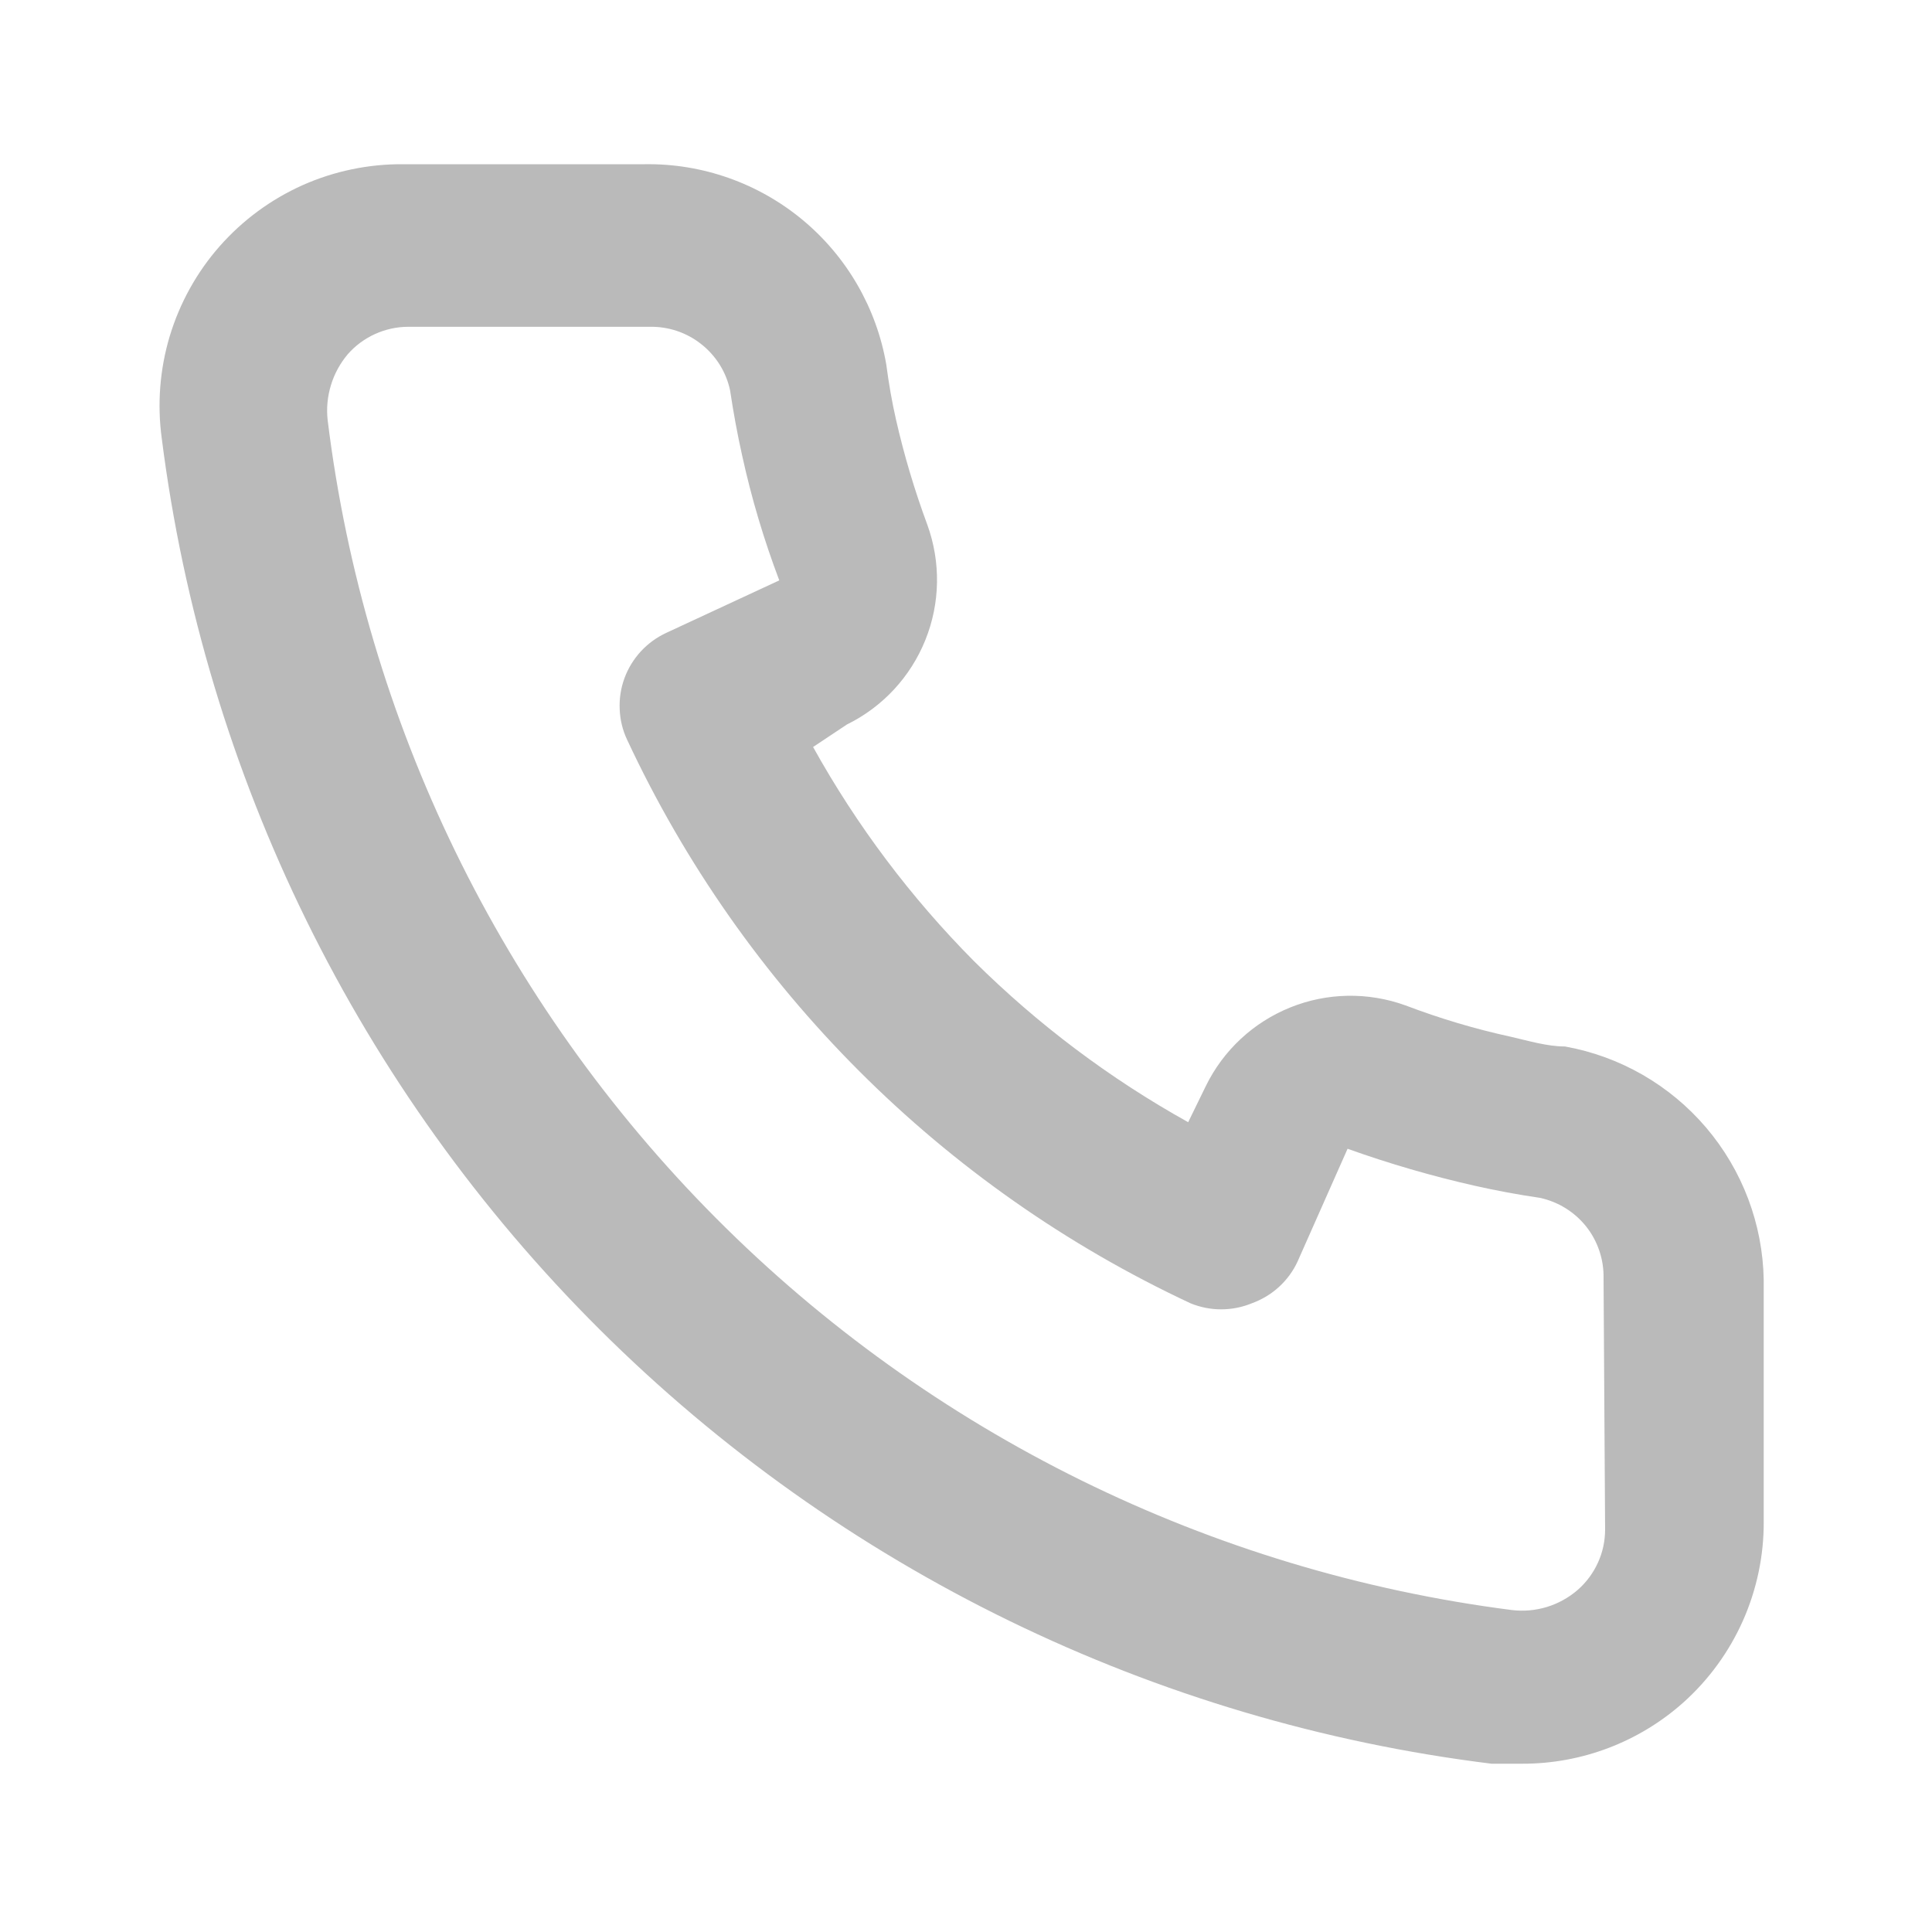
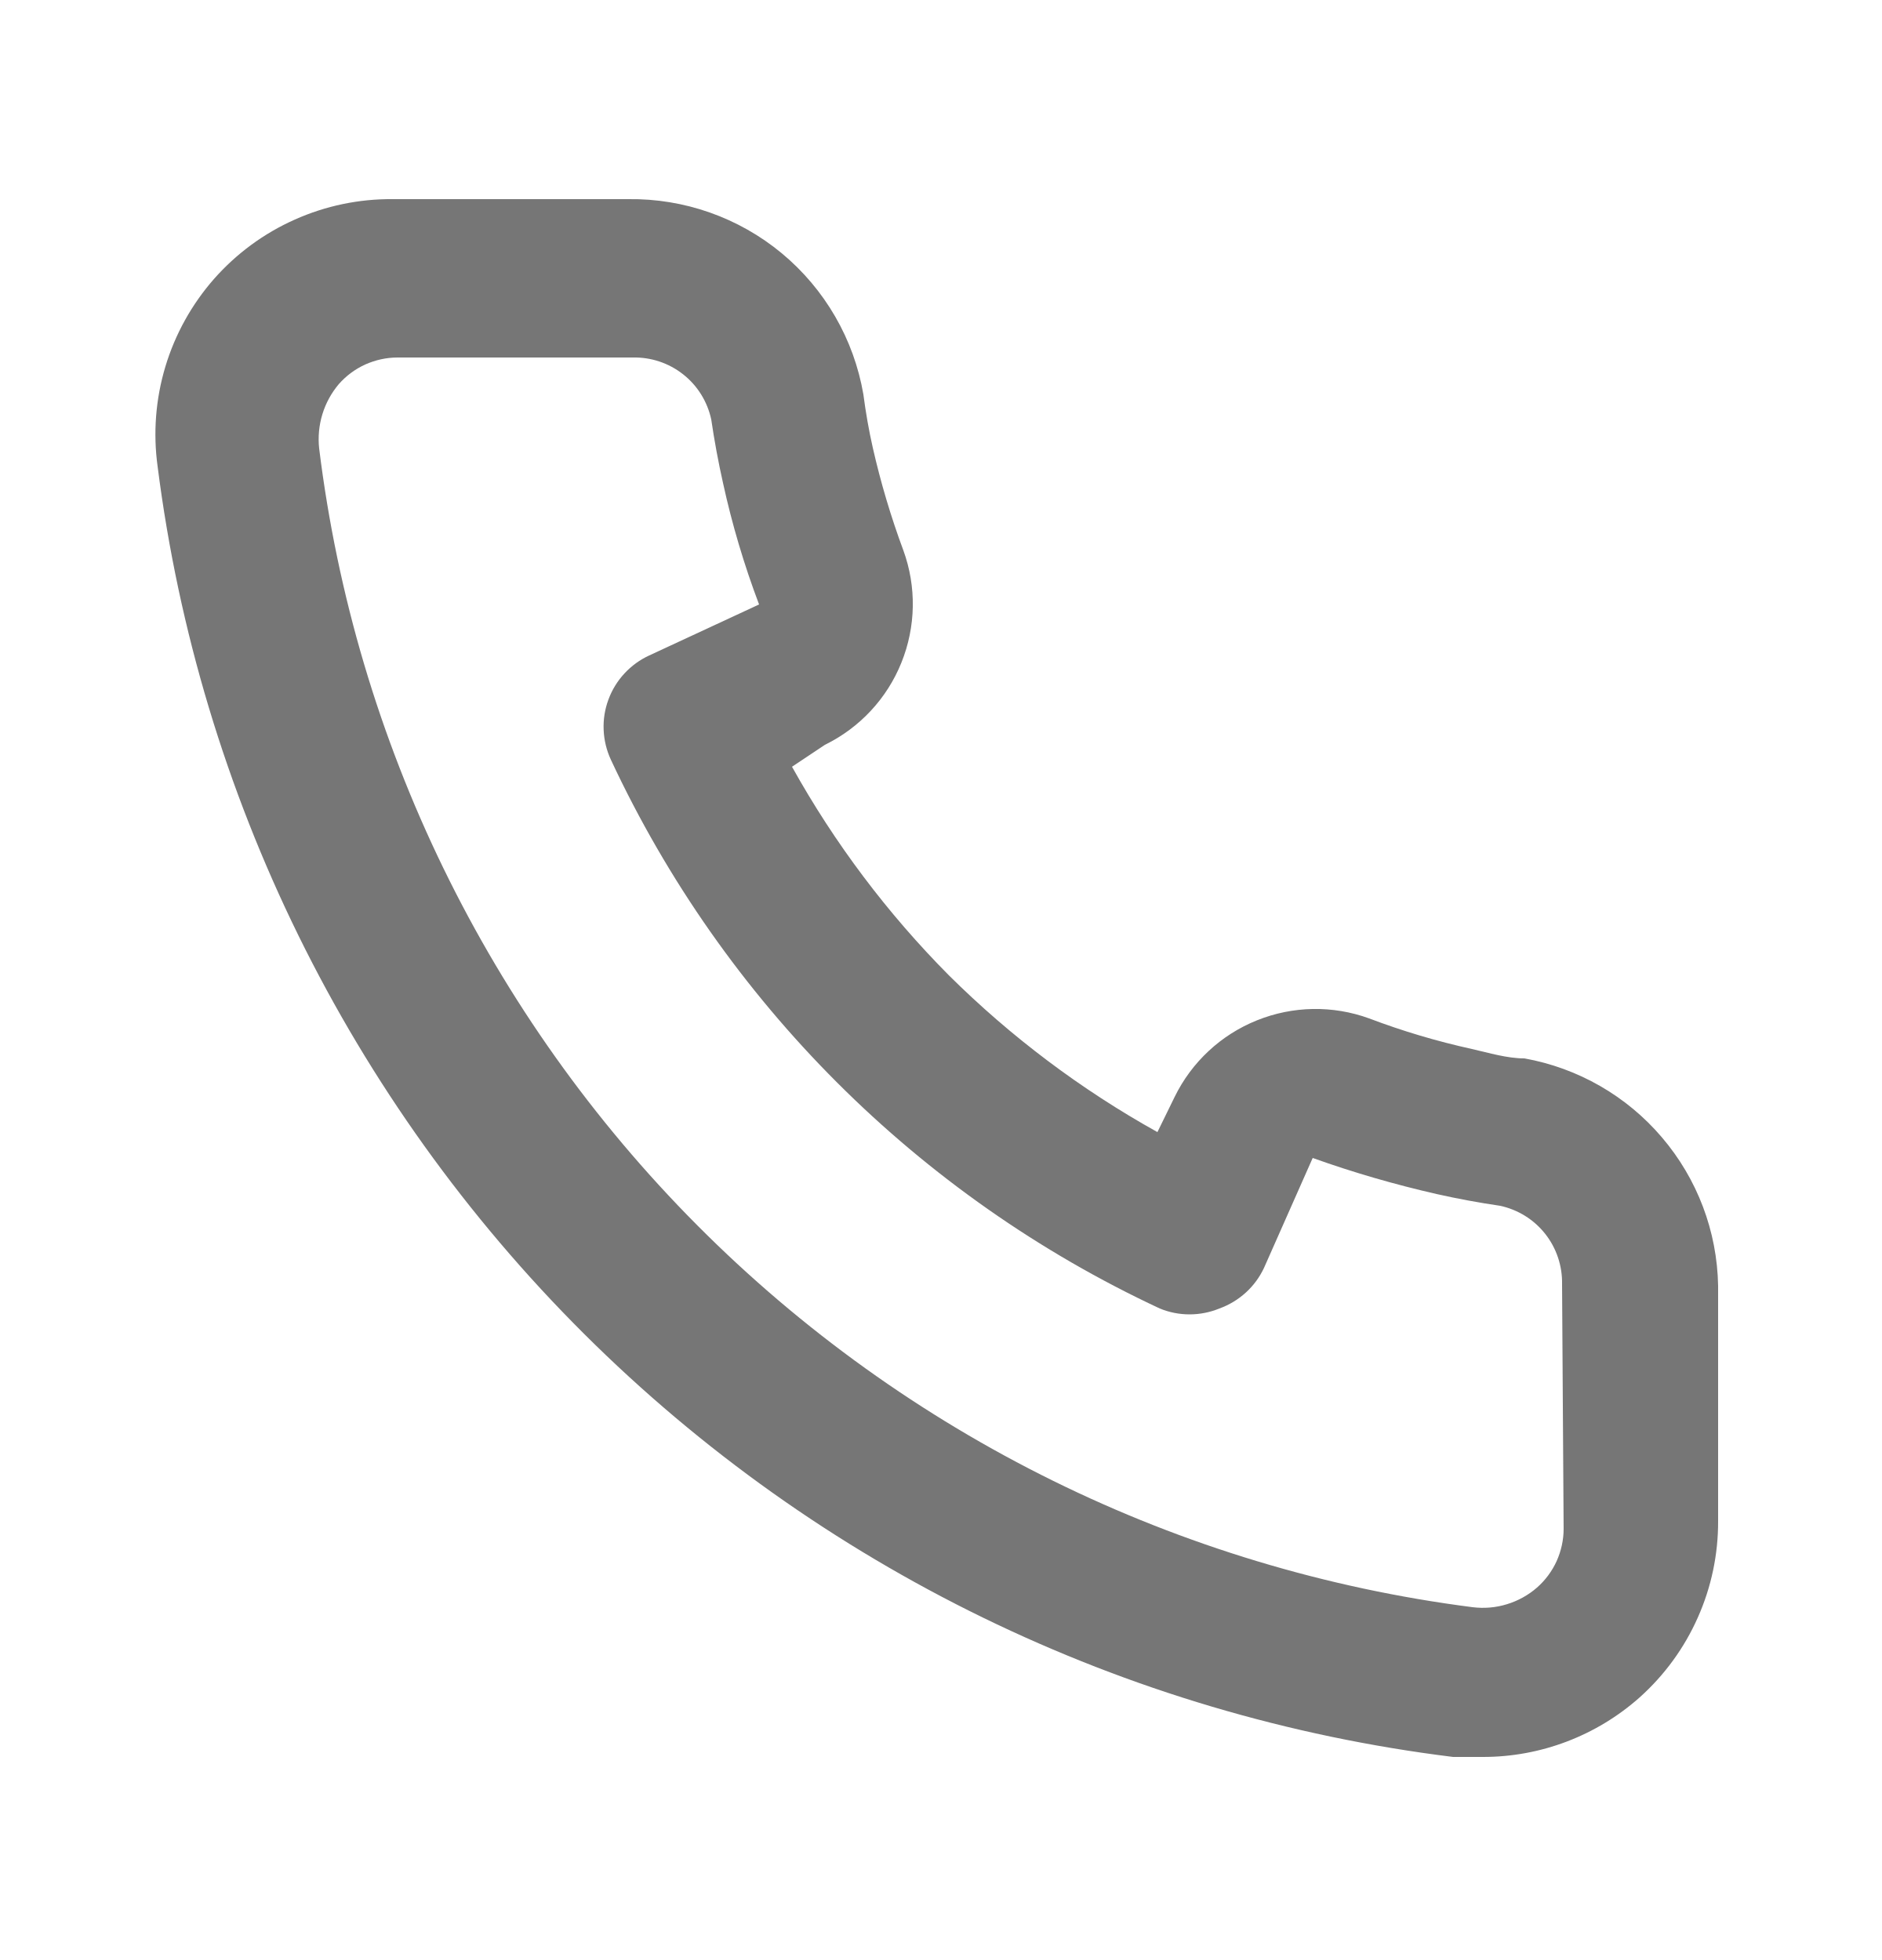
- <svg xmlns="http://www.w3.org/2000/svg" width="20" height="20" viewBox="0 0 20 20" fill="none">
-   <path d="M16.2 10.833C16.017 10.833 15.825 10.775 15.642 10.733C15.27 10.652 14.905 10.543 14.55 10.408C14.163 10.268 13.738 10.275 13.357 10.429C12.975 10.583 12.664 10.872 12.483 11.242L12.3 11.617C11.488 11.165 10.742 10.604 10.083 9.95C9.429 9.291 8.868 8.545 8.417 7.733L8.767 7.5C9.136 7.319 9.425 7.008 9.579 6.626C9.733 6.245 9.74 5.82 9.6 5.433C9.468 5.077 9.359 4.712 9.275 4.342C9.233 4.158 9.2 3.967 9.175 3.775C9.074 3.188 8.766 2.656 8.308 2.276C7.85 1.896 7.27 1.691 6.675 1.7H4.175C3.816 1.697 3.46 1.771 3.132 1.917C2.804 2.064 2.512 2.279 2.274 2.549C2.037 2.818 1.861 3.136 1.757 3.48C1.654 3.824 1.626 4.186 1.675 4.542C2.119 8.033 3.713 11.277 6.206 13.761C8.699 16.244 11.949 17.827 15.441 18.258H15.758C16.373 18.259 16.966 18.034 17.425 17.625C17.689 17.389 17.899 17.1 18.043 16.777C18.186 16.454 18.26 16.104 18.258 15.75V13.25C18.248 12.671 18.037 12.114 17.662 11.673C17.286 11.232 16.77 10.935 16.2 10.833ZM16.616 15.833C16.616 15.952 16.591 16.069 16.542 16.176C16.493 16.284 16.422 16.38 16.333 16.458C16.24 16.539 16.131 16.599 16.014 16.635C15.896 16.671 15.772 16.682 15.65 16.667C12.529 16.267 9.63 14.839 7.41 12.608C5.191 10.378 3.777 7.473 3.392 4.35C3.378 4.228 3.39 4.104 3.426 3.987C3.461 3.87 3.521 3.761 3.6 3.667C3.678 3.578 3.774 3.507 3.882 3.458C3.99 3.409 4.107 3.383 4.225 3.383H6.725C6.919 3.379 7.108 3.442 7.26 3.563C7.412 3.683 7.518 3.852 7.558 4.042C7.592 4.269 7.633 4.494 7.683 4.717C7.779 5.156 7.908 5.588 8.067 6.008L6.9 6.55C6.8 6.596 6.71 6.661 6.636 6.741C6.561 6.822 6.503 6.916 6.465 7.019C6.427 7.122 6.41 7.232 6.415 7.341C6.419 7.451 6.445 7.559 6.492 7.658C7.691 10.227 9.756 12.292 12.325 13.492C12.528 13.575 12.755 13.575 12.958 13.492C13.062 13.454 13.158 13.397 13.239 13.323C13.321 13.248 13.387 13.158 13.433 13.058L13.95 11.892C14.381 12.046 14.82 12.174 15.267 12.275C15.489 12.325 15.714 12.367 15.941 12.4C16.131 12.441 16.3 12.546 16.421 12.698C16.541 12.85 16.604 13.04 16.6 13.233L16.616 15.833Z" fill="#BABABA" />
+ <svg xmlns="http://www.w3.org/2000/svg" width="24" height="25" viewBox="0 0 24 25" fill="none">
+   <path d="M19.44 13.5C19.22 13.5 18.99 13.43 18.77 13.38C18.325 13.282 17.887 13.152 17.46 12.99C16.996 12.821 16.486 12.83 16.028 13.015C15.57 13.199 15.197 13.547 14.98 13.99L14.76 14.44C13.786 13.898 12.891 13.225 12.1 12.44C11.315 11.649 10.642 10.754 10.1 9.78L10.52 9.5C10.963 9.283 11.311 8.91 11.495 8.452C11.68 7.994 11.689 7.484 11.52 7.02C11.361 6.592 11.231 6.155 11.13 5.71C11.08 5.49 11.04 5.26 11.01 5.03C10.889 4.326 10.52 3.688 9.97 3.231C9.42 2.775 8.725 2.53 8.01 2.54H5.01C4.579 2.536 4.152 2.625 3.759 2.801C3.365 2.976 3.014 3.235 2.729 3.558C2.445 3.882 2.233 4.263 2.109 4.676C1.985 5.088 1.951 5.523 2.01 5.95C2.543 10.139 4.456 14.032 7.448 17.013C10.439 19.993 14.339 21.892 18.53 22.41H18.91C19.647 22.411 20.359 22.14 20.91 21.65C21.226 21.367 21.479 21.02 21.651 20.632C21.824 20.244 21.912 19.824 21.91 19.4V16.4C21.898 15.705 21.645 15.037 21.194 14.508C20.744 13.979 20.124 13.623 19.44 13.5V13.5ZM19.94 19.5C19.94 19.642 19.909 19.782 19.851 19.912C19.792 20.041 19.707 20.156 19.6 20.25C19.489 20.347 19.358 20.419 19.217 20.462C19.075 20.506 18.927 20.518 18.78 20.5C15.035 20.02 11.556 18.306 8.893 15.63C6.229 12.954 4.532 9.467 4.07 5.72C4.054 5.574 4.068 5.425 4.111 5.284C4.154 5.143 4.225 5.013 4.32 4.9C4.414 4.793 4.529 4.708 4.658 4.649C4.788 4.591 4.928 4.56 5.07 4.56H8.07C8.303 4.555 8.53 4.631 8.712 4.775C8.895 4.919 9.021 5.123 9.07 5.35C9.11 5.623 9.16 5.893 9.22 6.16C9.335 6.687 9.489 7.205 9.68 7.71L8.28 8.36C8.16 8.415 8.053 8.493 7.963 8.59C7.874 8.686 7.804 8.8 7.759 8.923C7.713 9.047 7.692 9.178 7.698 9.31C7.703 9.441 7.735 9.571 7.79 9.69C9.229 12.773 11.707 15.251 14.79 16.69C15.033 16.79 15.306 16.79 15.55 16.69C15.675 16.645 15.789 16.576 15.887 16.487C15.985 16.398 16.064 16.29 16.12 16.17L16.74 14.77C17.257 14.955 17.785 15.108 18.32 15.23C18.587 15.29 18.857 15.34 19.13 15.38C19.357 15.429 19.561 15.555 19.705 15.738C19.849 15.92 19.925 16.148 19.92 16.38L19.94 19.5Z" fill="#767676" />
</svg>
